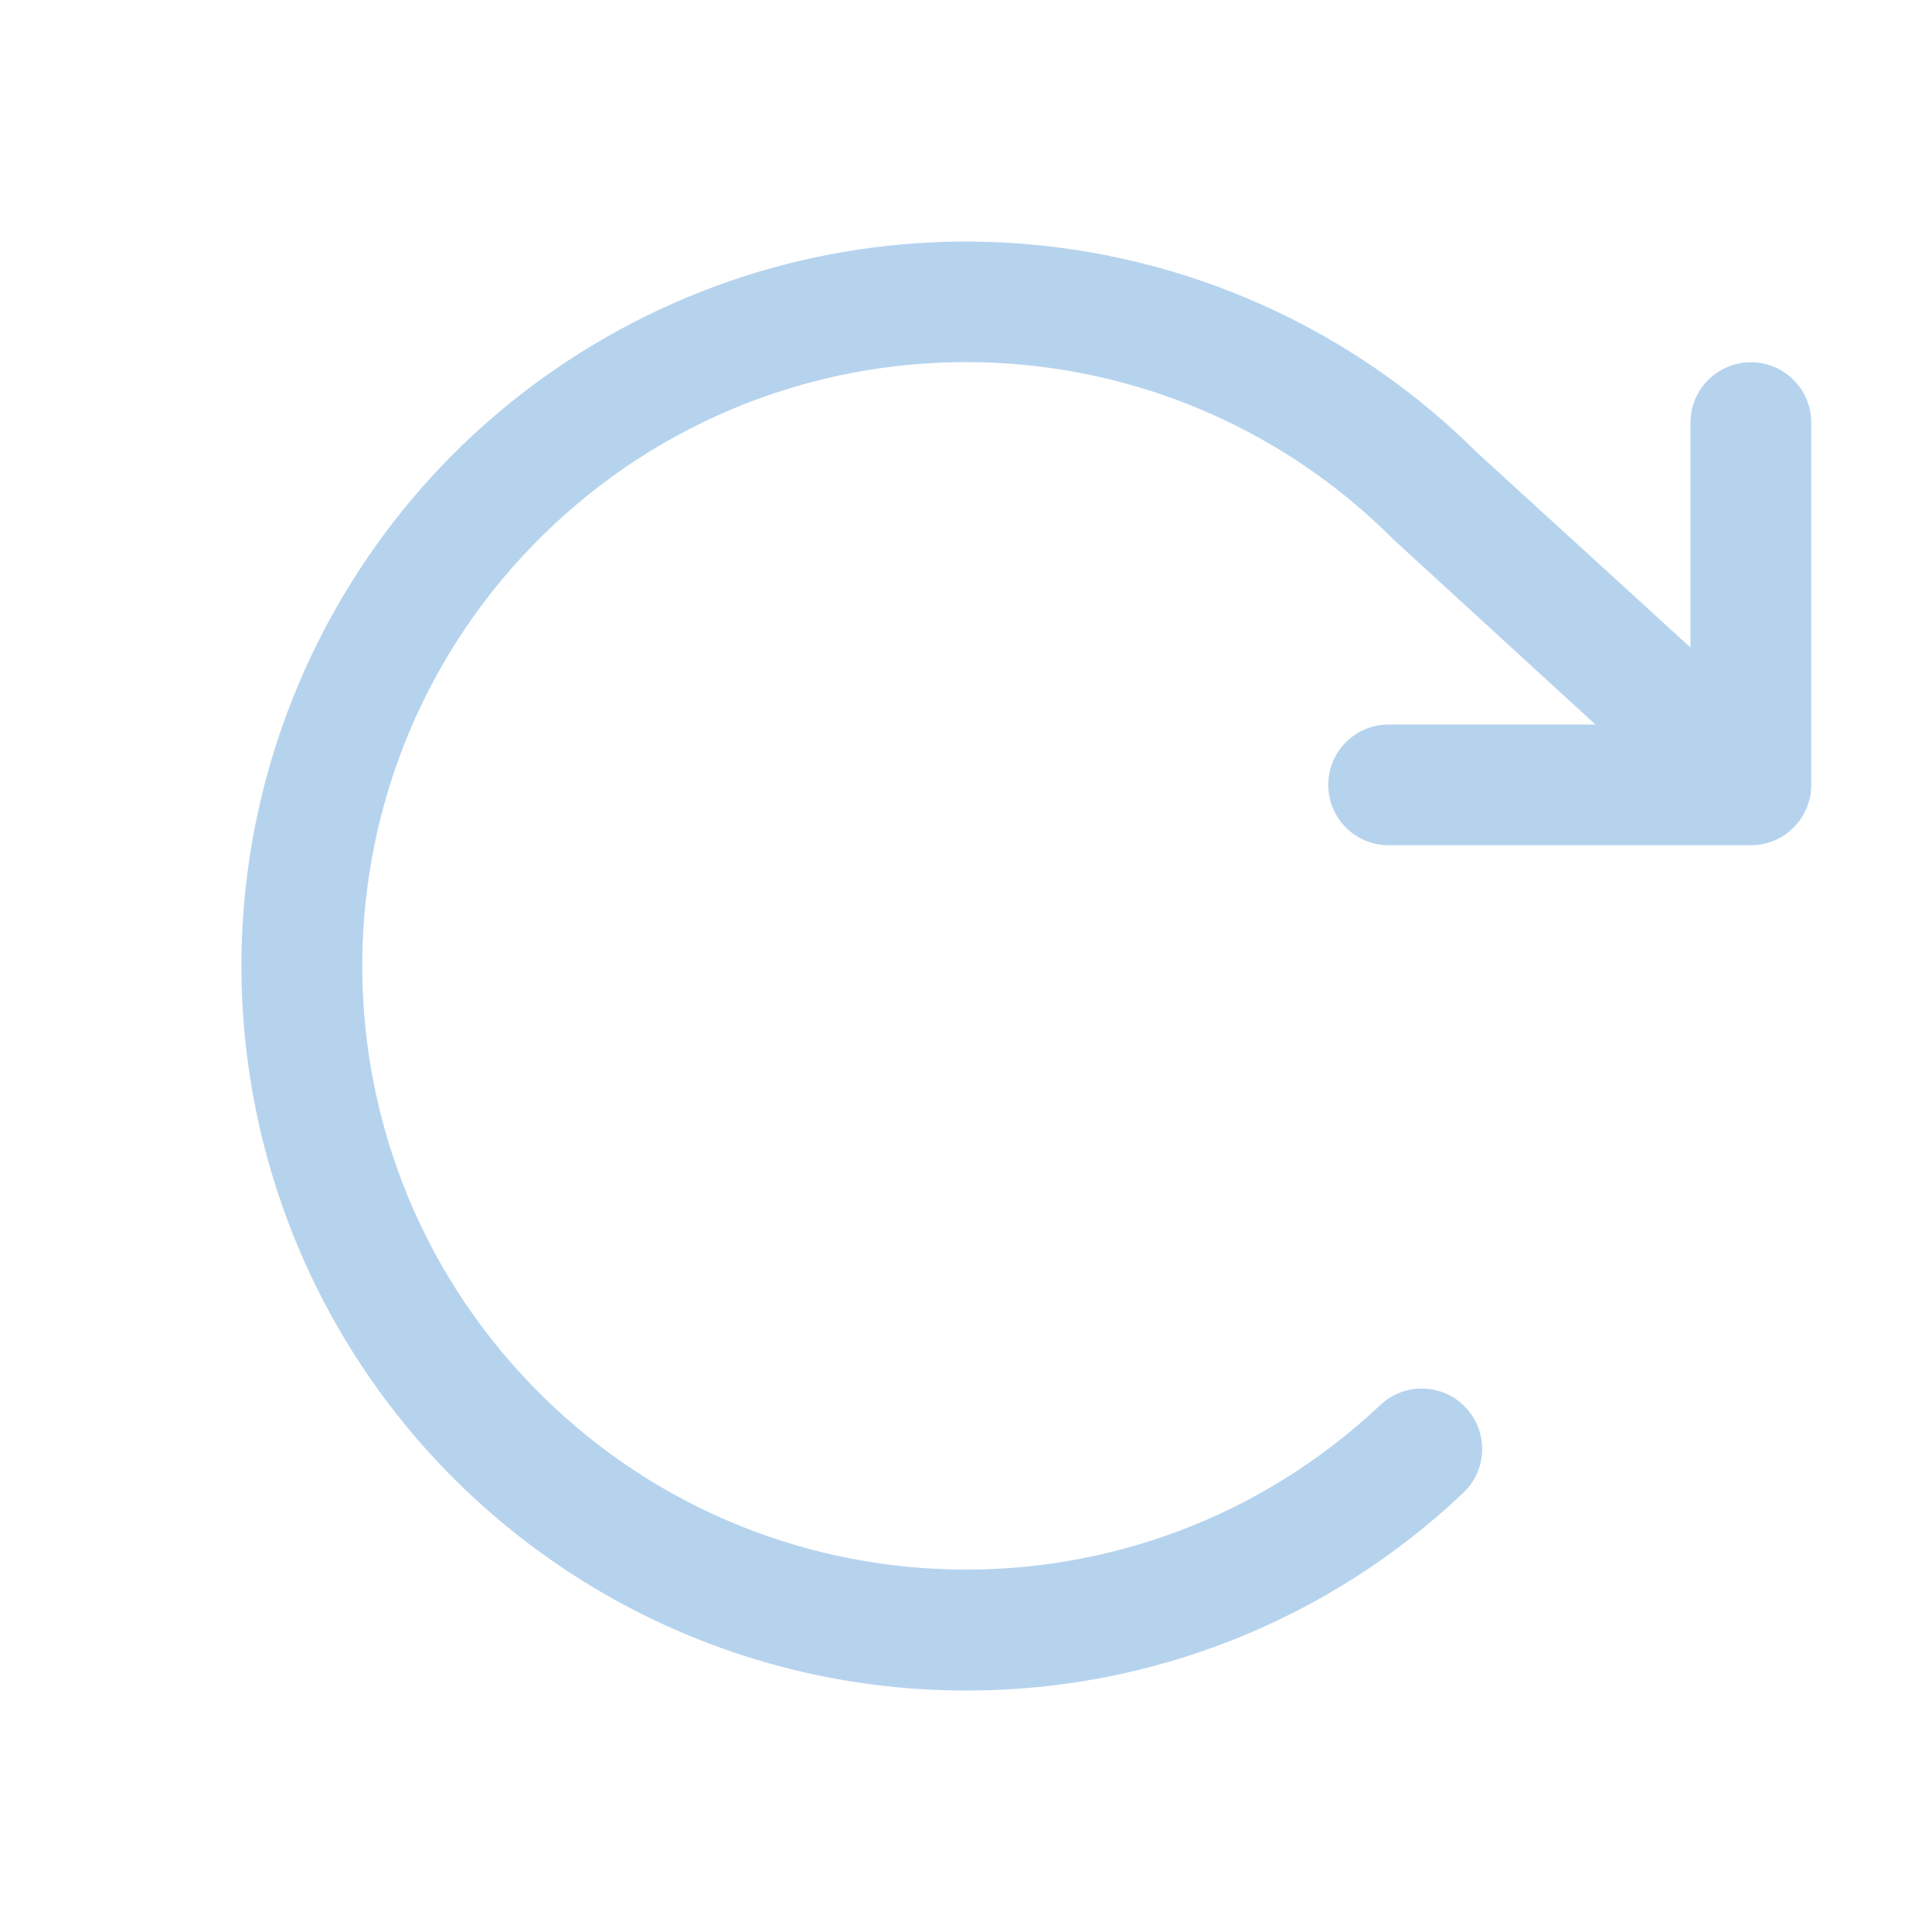
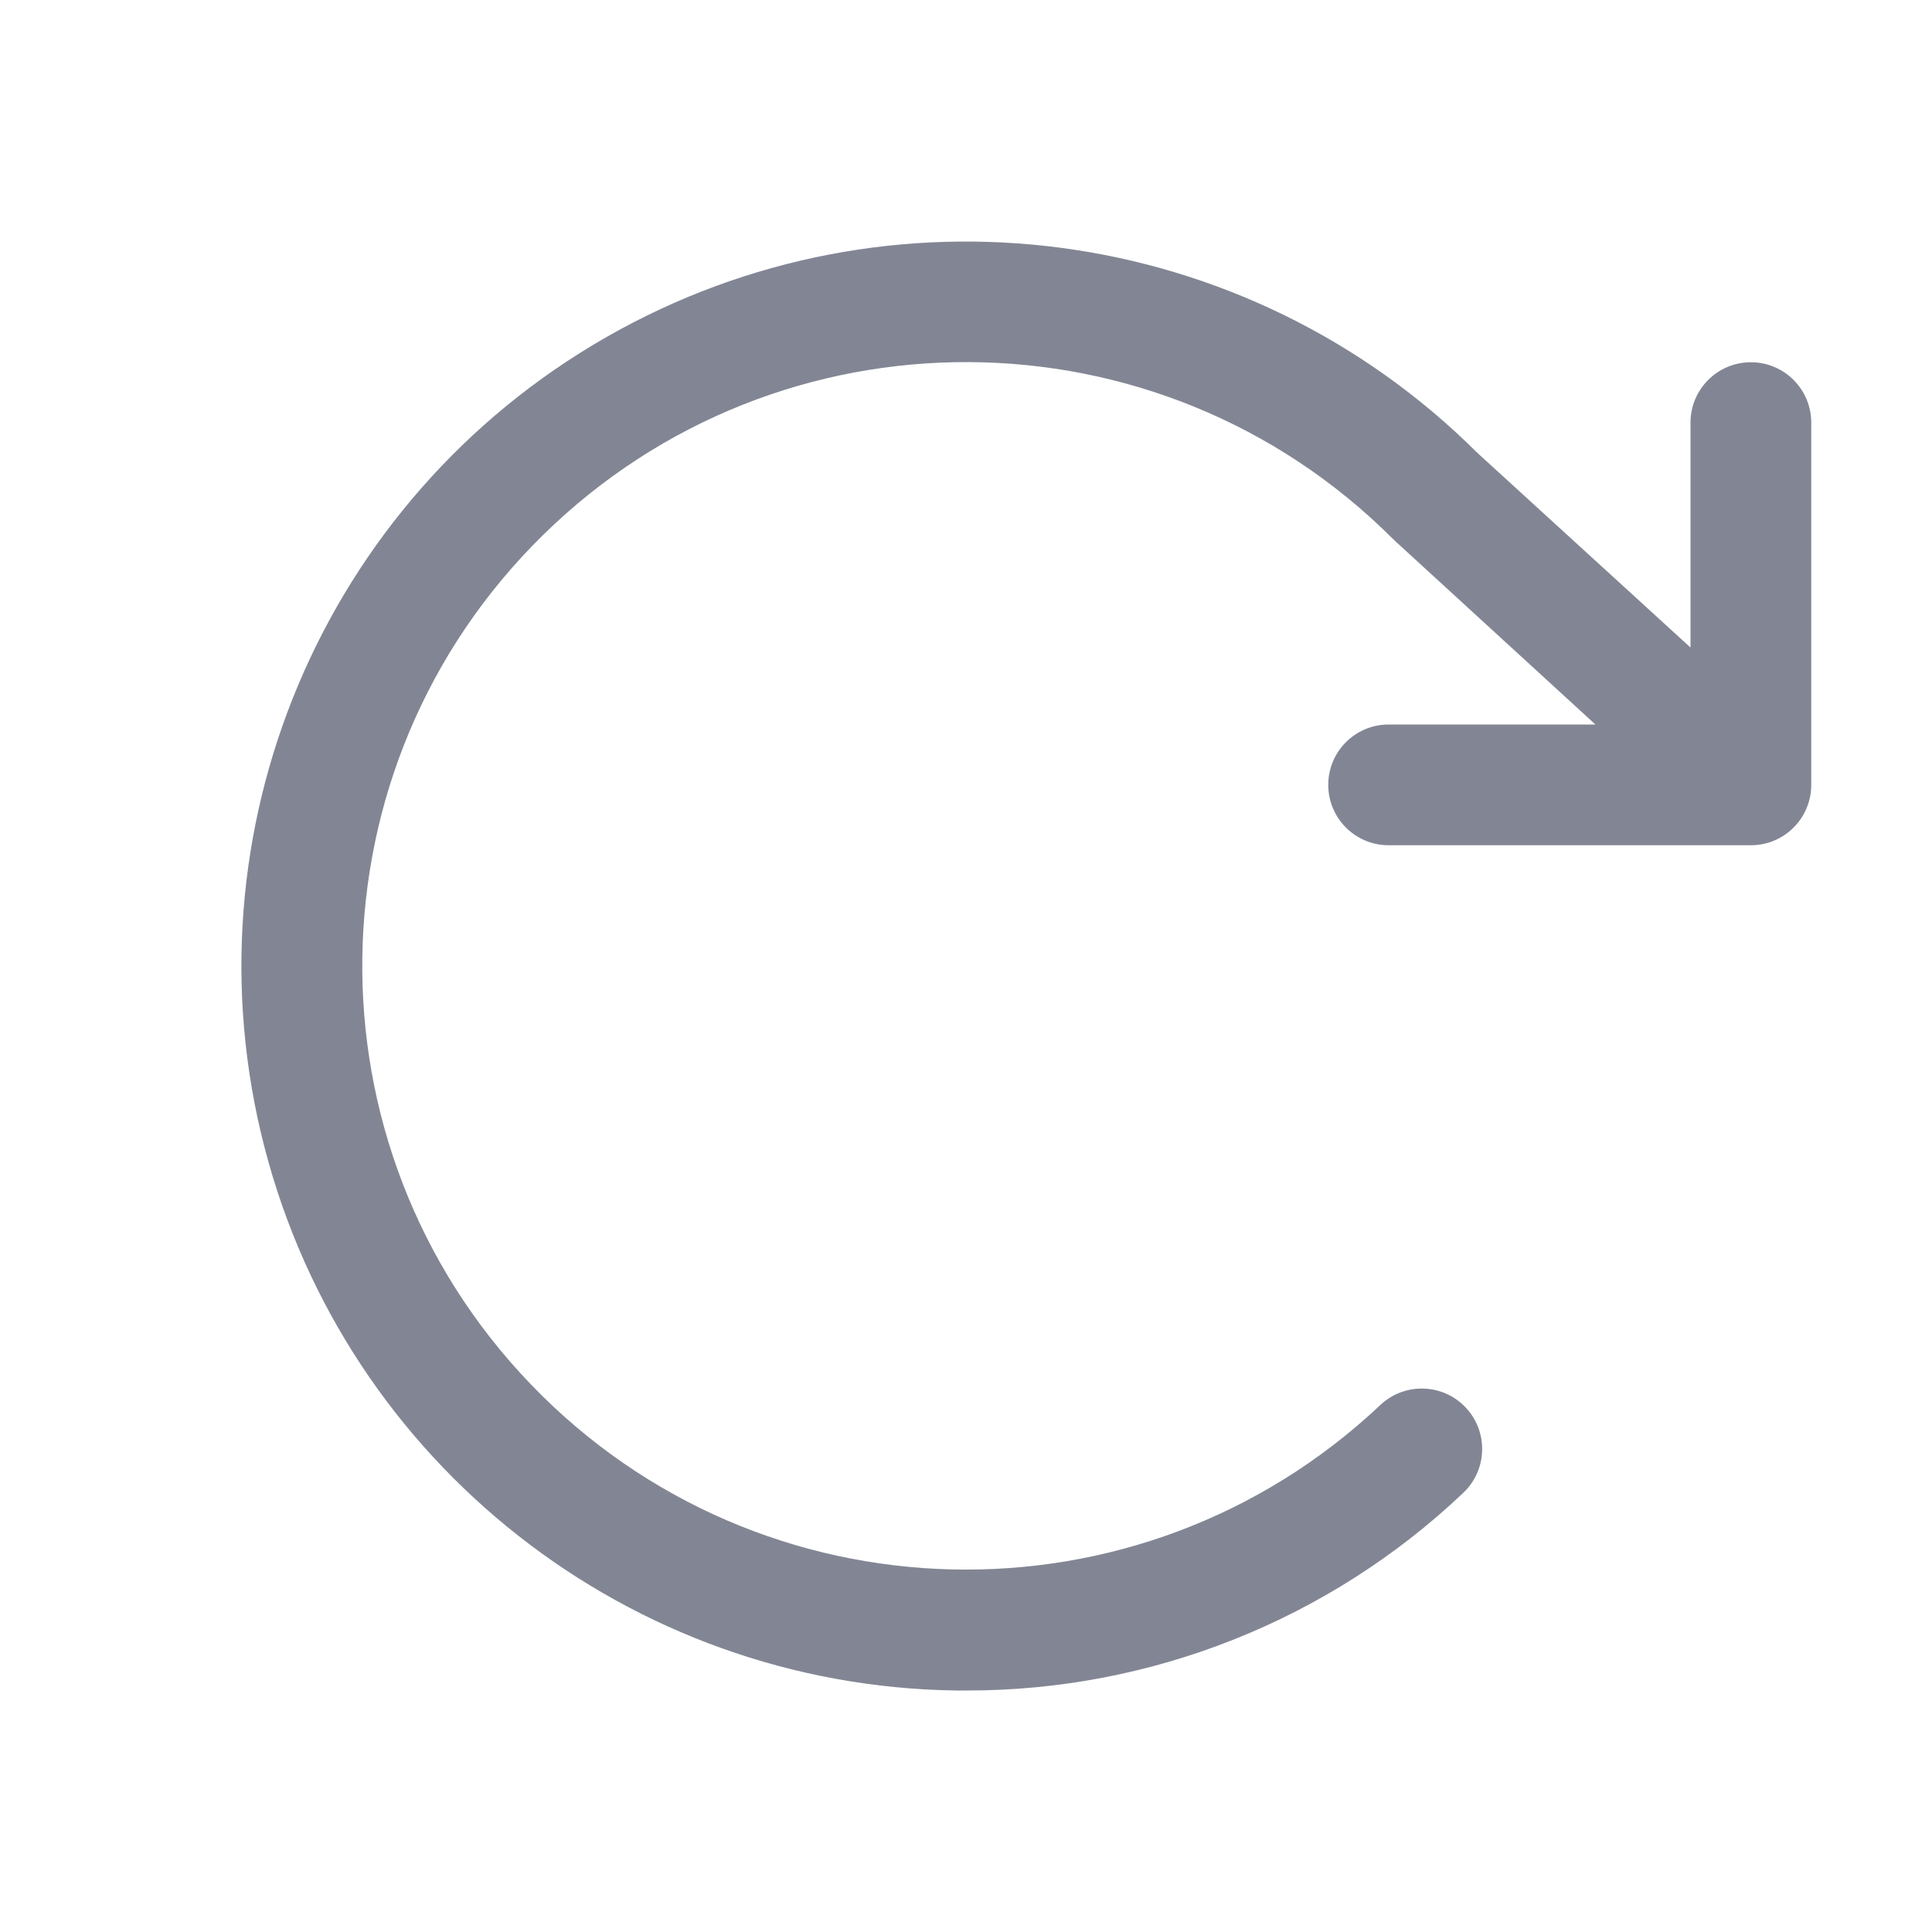
<svg xmlns="http://www.w3.org/2000/svg" width="20" height="20" viewBox="0 0 256 256">
-   <path fill="#b6d3ee" d="M240 56v48a8 8 0 0 1-8 8h-48a8 8 0 0 1 0-16h27.4l-26.59-24.36l-.25-.24a80 80 0 1 0-1.67 114.78a8 8 0 0 1 11 11.63A95.44 95.44 0 0 1 128 224h-1.32a96 96 0 1 1 69.07-164L224 85.8V56a8 8 0 1 1 16 0" />
+   <path fill="#828694" d="M240 56v48a8 8 0 0 1-8 8h-48a8 8 0 0 1 0-16h27.4l-26.59-24.36l-.25-.24a80 80 0 1 0-1.67 114.78a8 8 0 0 1 11 11.63A95.44 95.44 0 0 1 128 224h-1.32a96 96 0 1 1 69.07-164L224 85.8V56a8 8 0 1 1 16 0" />
</svg>
